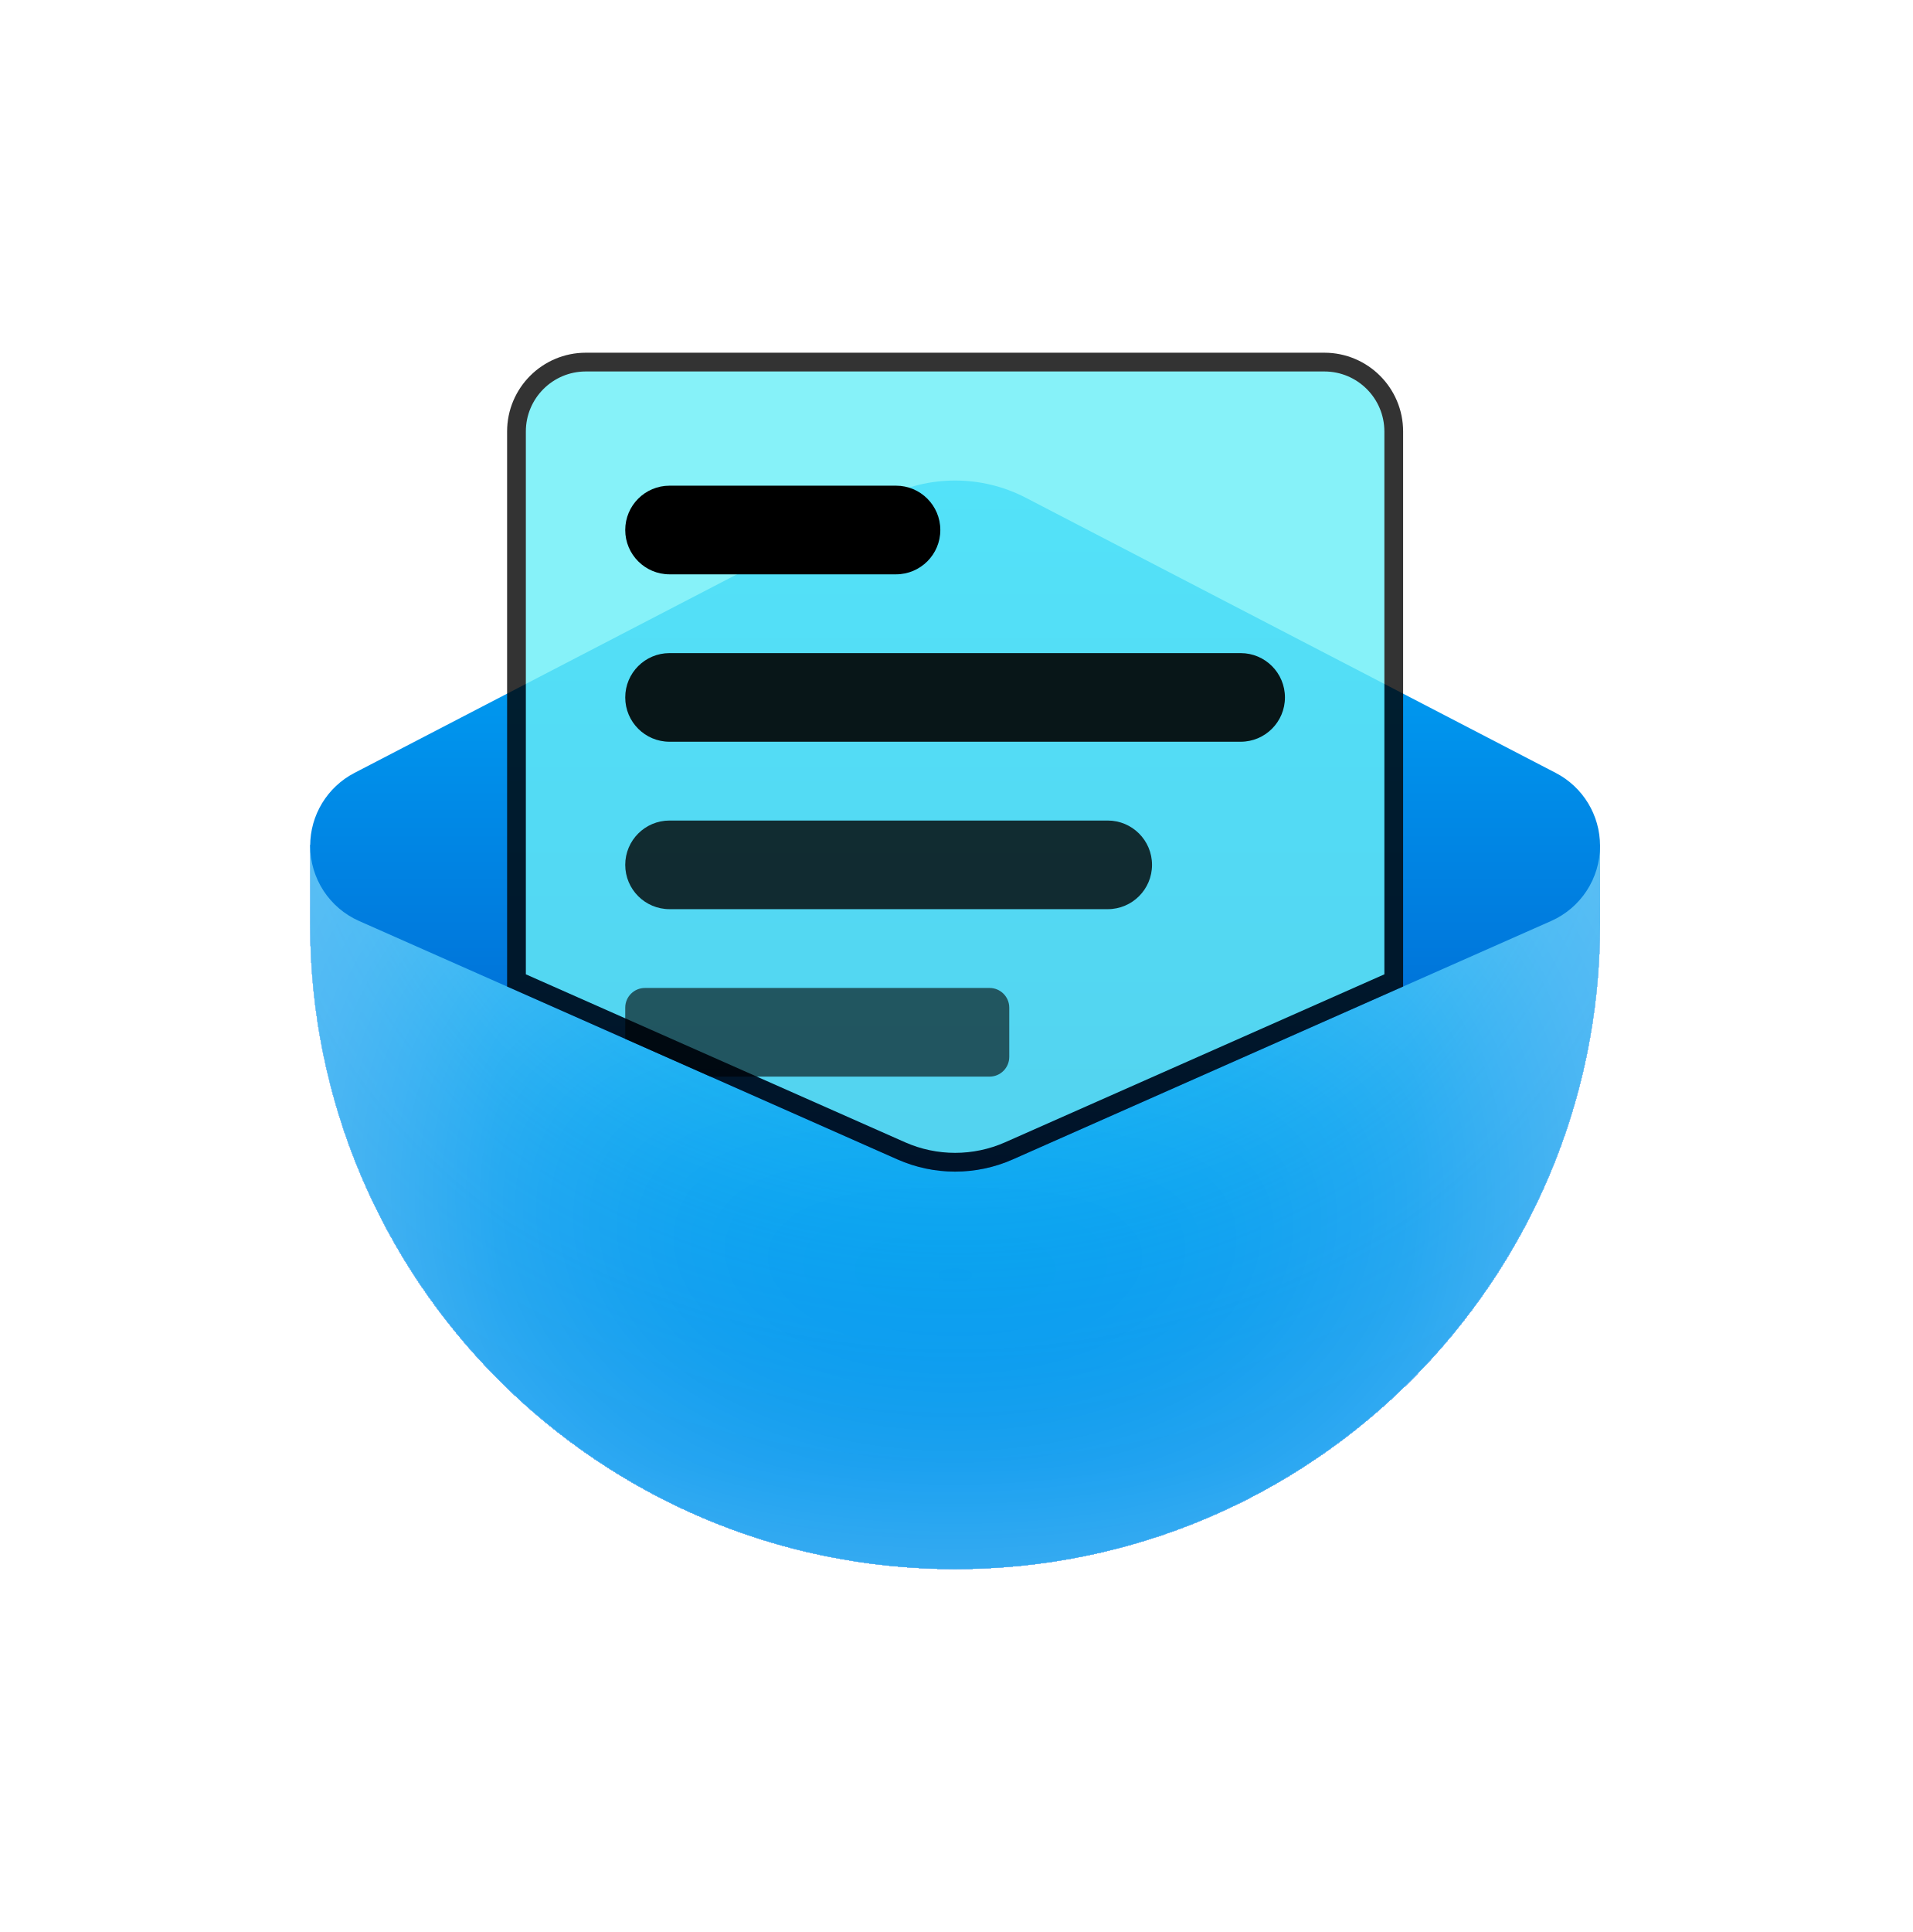
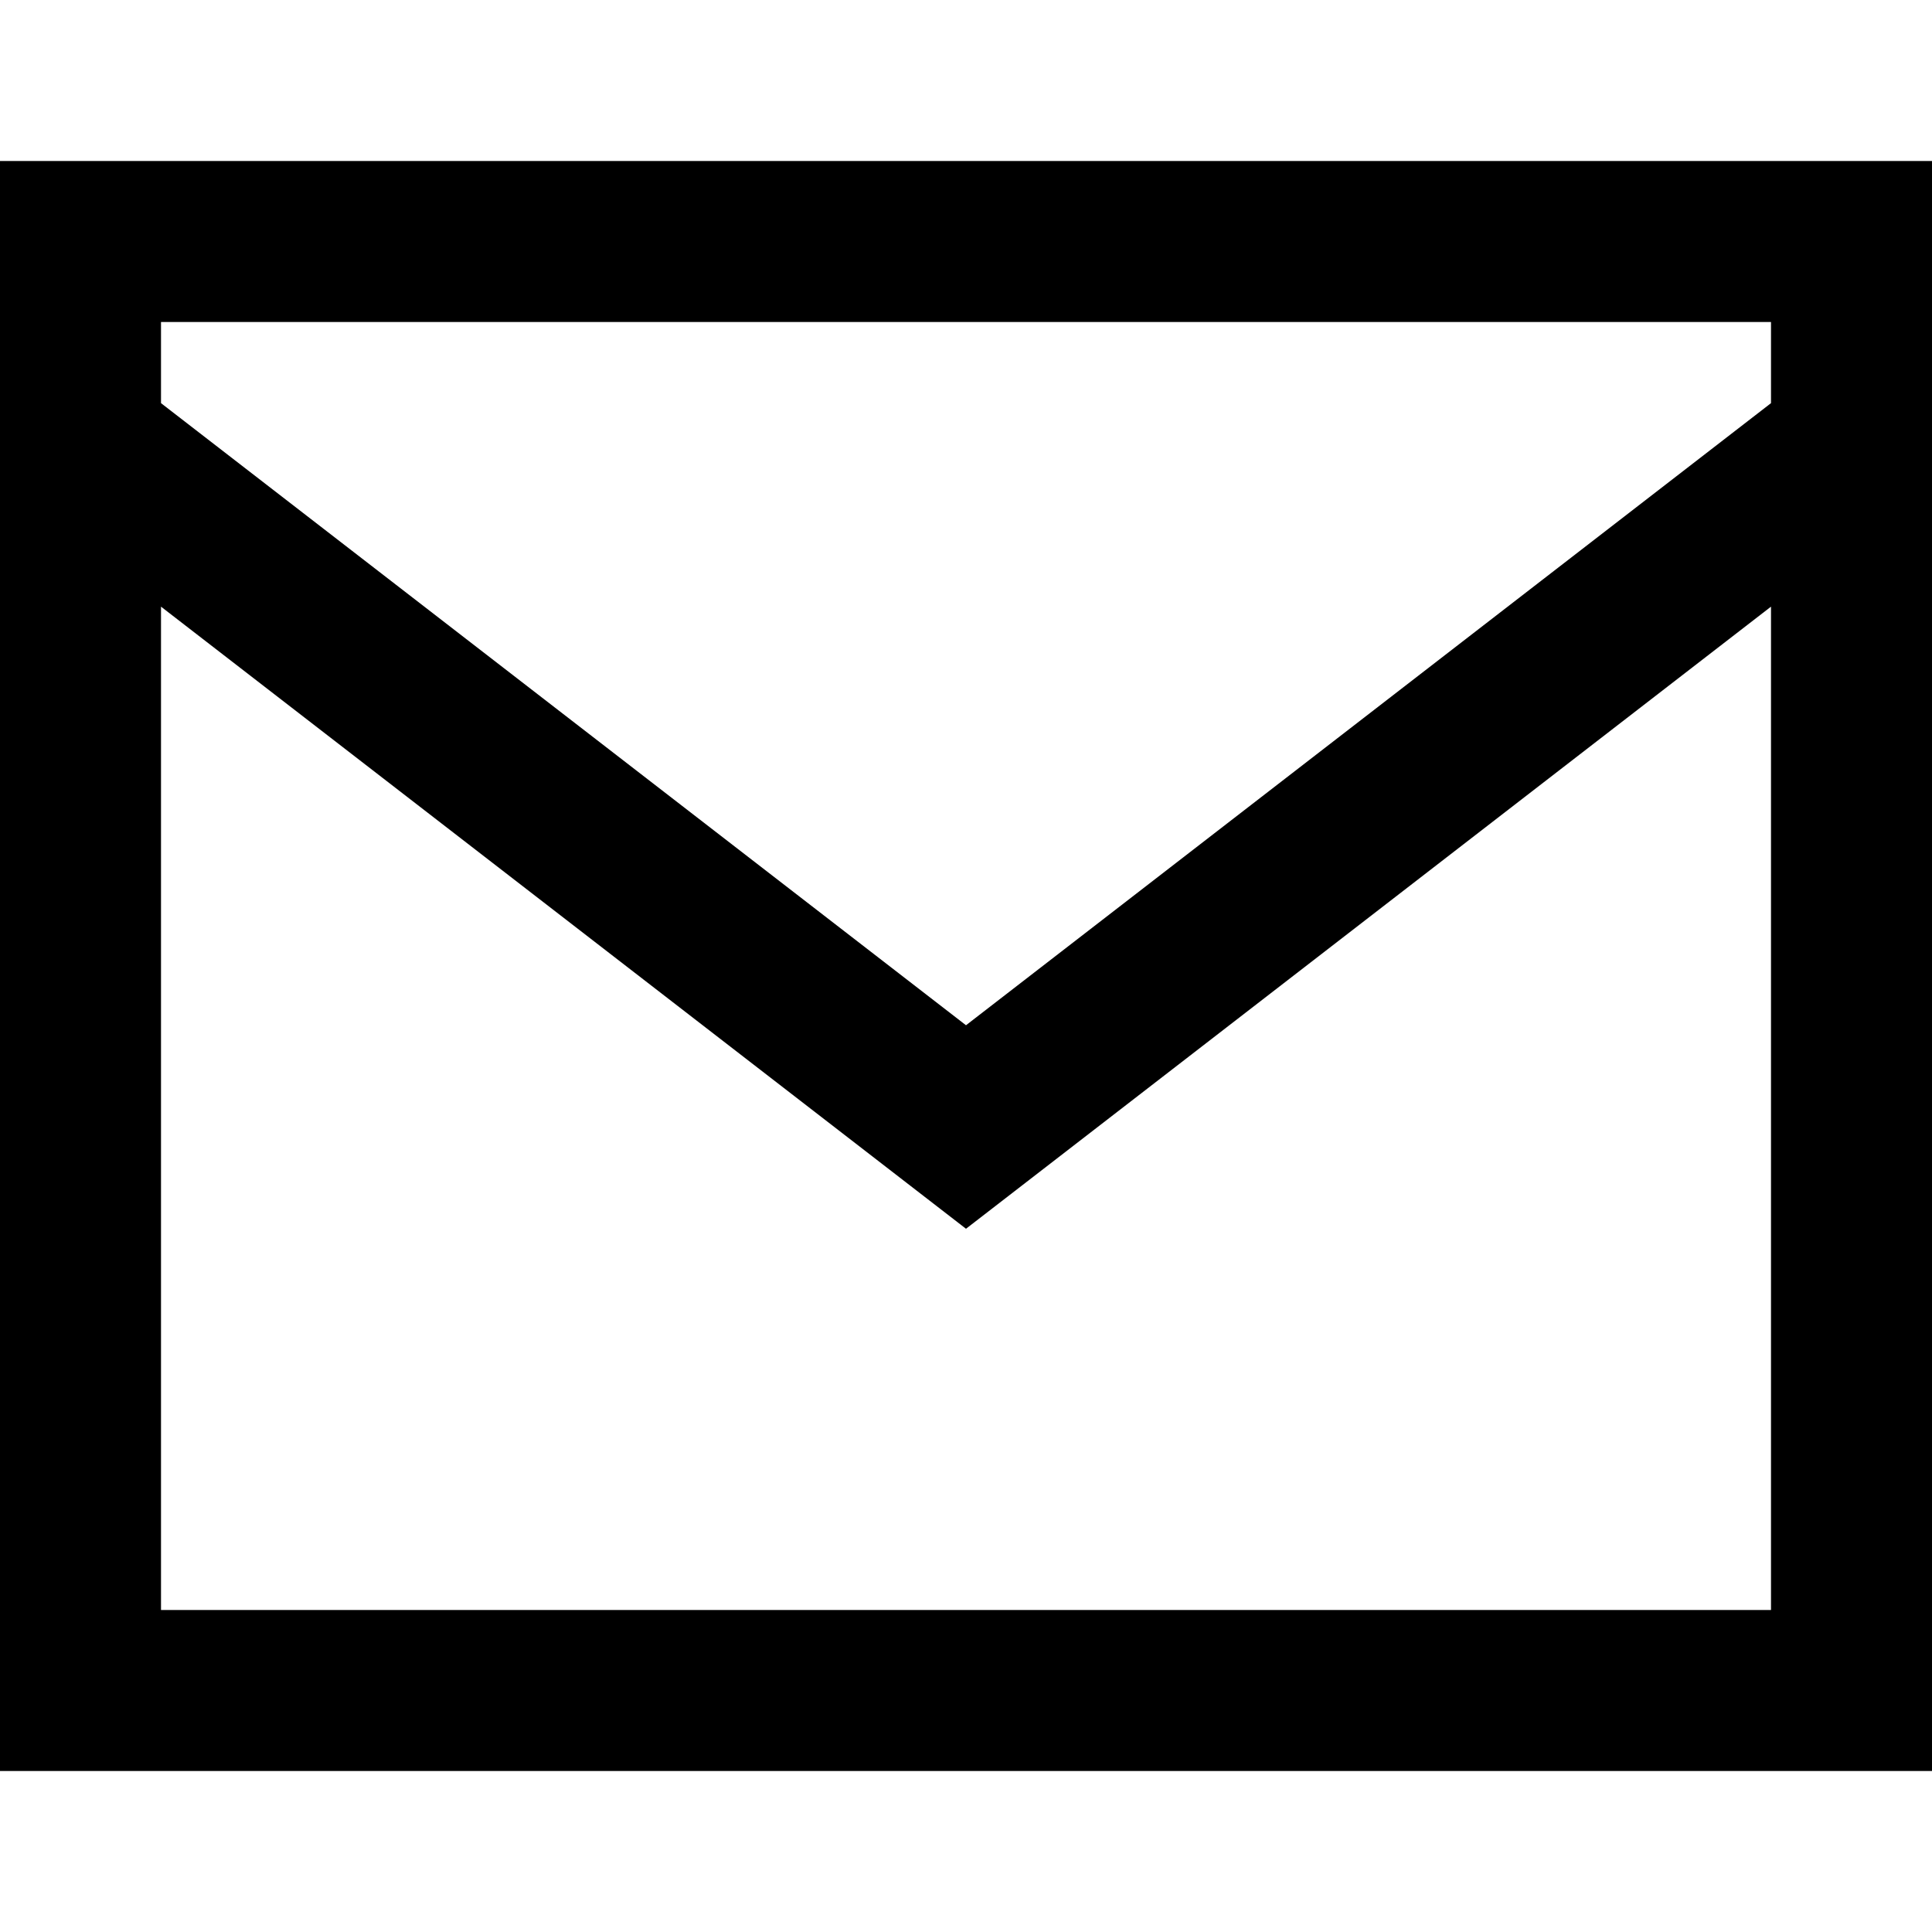
- <svg xmlns="http://www.w3.org/2000/svg" width="102" height="103" viewBox="0 0 102 103" fill="none">
-   <g filter="url(#filter0_ii_62_46)">
-     <path d="M16.54 45.058H85.323V49.258C85.323 68.252 69.925 83.65 50.931 83.65C31.937 83.65 16.54 68.252 16.54 49.258V45.058Z" fill="#09BDF5" />
-   </g>
-   <path d="M54.704 26.538C52.339 25.311 49.524 25.311 47.158 26.538L18.902 41.206C17.451 41.959 16.54 43.459 16.54 45.094C16.54 46.827 17.562 48.398 19.147 49.1L47.858 61.812C49.815 62.678 52.047 62.678 54.004 61.812L82.715 49.1C84.3 48.398 85.323 46.827 85.323 45.094C85.323 43.459 84.412 41.959 82.96 41.206L54.704 26.538Z" fill="url(#paint0_linear_62_46)" />
-   <path opacity="0.8" d="M27.541 23.005C27.541 20.961 29.198 19.304 31.241 19.304H70.621C72.665 19.304 74.322 20.961 74.322 23.005V52.269L53.802 61.355C51.974 62.164 49.889 62.164 48.061 61.355L27.541 52.269V23.005Z" fill="#68EFF8" stroke="black" />
-   <rect x="33.341" y="25.893" width="16.802" height="4.726" rx="2.363" fill="black" />
-   <path opacity="0.9" d="M33.341 37.182C33.341 35.877 34.399 34.819 35.704 34.819H66.158C67.463 34.819 68.52 35.877 68.52 37.182C68.52 38.486 67.463 39.544 66.158 39.544H35.704C34.399 39.544 33.341 38.486 33.341 37.182Z" fill="black" />
-   <path opacity="0.8" d="M33.341 46.108C33.341 44.803 34.399 43.745 35.704 43.745H59.069C60.374 43.745 61.432 44.803 61.432 46.108C61.432 47.413 60.374 48.47 59.069 48.47H35.704C34.399 48.47 33.341 47.413 33.341 46.108Z" fill="black" />
-   <path opacity="0.6" d="M37.886 57.397H52.769C53.349 57.397 53.819 56.926 53.819 56.346V53.721C53.819 53.141 53.349 52.671 52.769 52.671H34.391C33.812 52.671 33.341 53.141 33.341 53.721V55.384L37.886 57.397Z" fill="black" />
-   <defs>
-     <filter id="filter0_ii_62_46" x="16.54" y="22.48" width="68.783" height="65.685" filterUnits="userSpaceOnUse" color-interpolation-filters="sRGB">
-       <feFlood flood-opacity="0" result="BackgroundImageFix" />
-       <feBlend mode="normal" in="SourceGraphic" in2="BackgroundImageFix" result="shape" />
-       <feColorMatrix in="SourceAlpha" type="matrix" values="0 0 0 0 0 0 0 0 0 0 0 0 0 0 0 0 0 0 127 0" result="hardAlpha" />
-       <feOffset dy="-22.577" />
-       <feGaussianBlur stdDeviation="16.933" />
-       <feComposite in2="hardAlpha" operator="arithmetic" k2="-1" k3="1" />
-       <feColorMatrix type="matrix" values="0 0 0 0 0 0 0 0 0 0.473 0 0 0 0 0.91 0 0 0 0.57 0" />
-       <feBlend mode="normal" in2="shape" result="effect1_innerShadow_62_46" />
-       <feColorMatrix in="SourceAlpha" type="matrix" values="0 0 0 0 0 0 0 0 0 0 0 0 0 0 0 0 0 0 127 0" result="hardAlpha" />
-       <feOffset dy="4.515" />
-       <feGaussianBlur stdDeviation="10.724" />
-       <feComposite in2="hardAlpha" operator="arithmetic" k2="-1" k3="1" />
-       <feColorMatrix type="matrix" values="0 0 0 0 1 0 0 0 0 1 0 0 0 0 1 0 0 0 0.38 0" />
-       <feBlend mode="normal" in2="effect1_innerShadow_62_46" result="effect2_innerShadow_62_46" />
-     </filter>
-     <linearGradient id="paint0_linear_62_46" x1="50.931" y1="24.58" x2="50.931" y2="63.172" gradientUnits="userSpaceOnUse">
-       <stop stop-color="#00B2FF" />
-       <stop offset="1" stop-color="#005ECC" />
-     </linearGradient>
-   </defs>
+ <svg xmlns="http://www.w3.org/2000/svg" width="12" height="12" viewBox="0 0 12 12" fill="none">
+   <path fill-rule="evenodd" clip-rule="evenodd" d="M12 1H0V11H12V1ZM1 2.504V2H11V2.504L6 6.368L1 2.504ZM1 3.768V10H11V3.768L6 7.632L1 3.768Z" fill="black" />
</svg>
